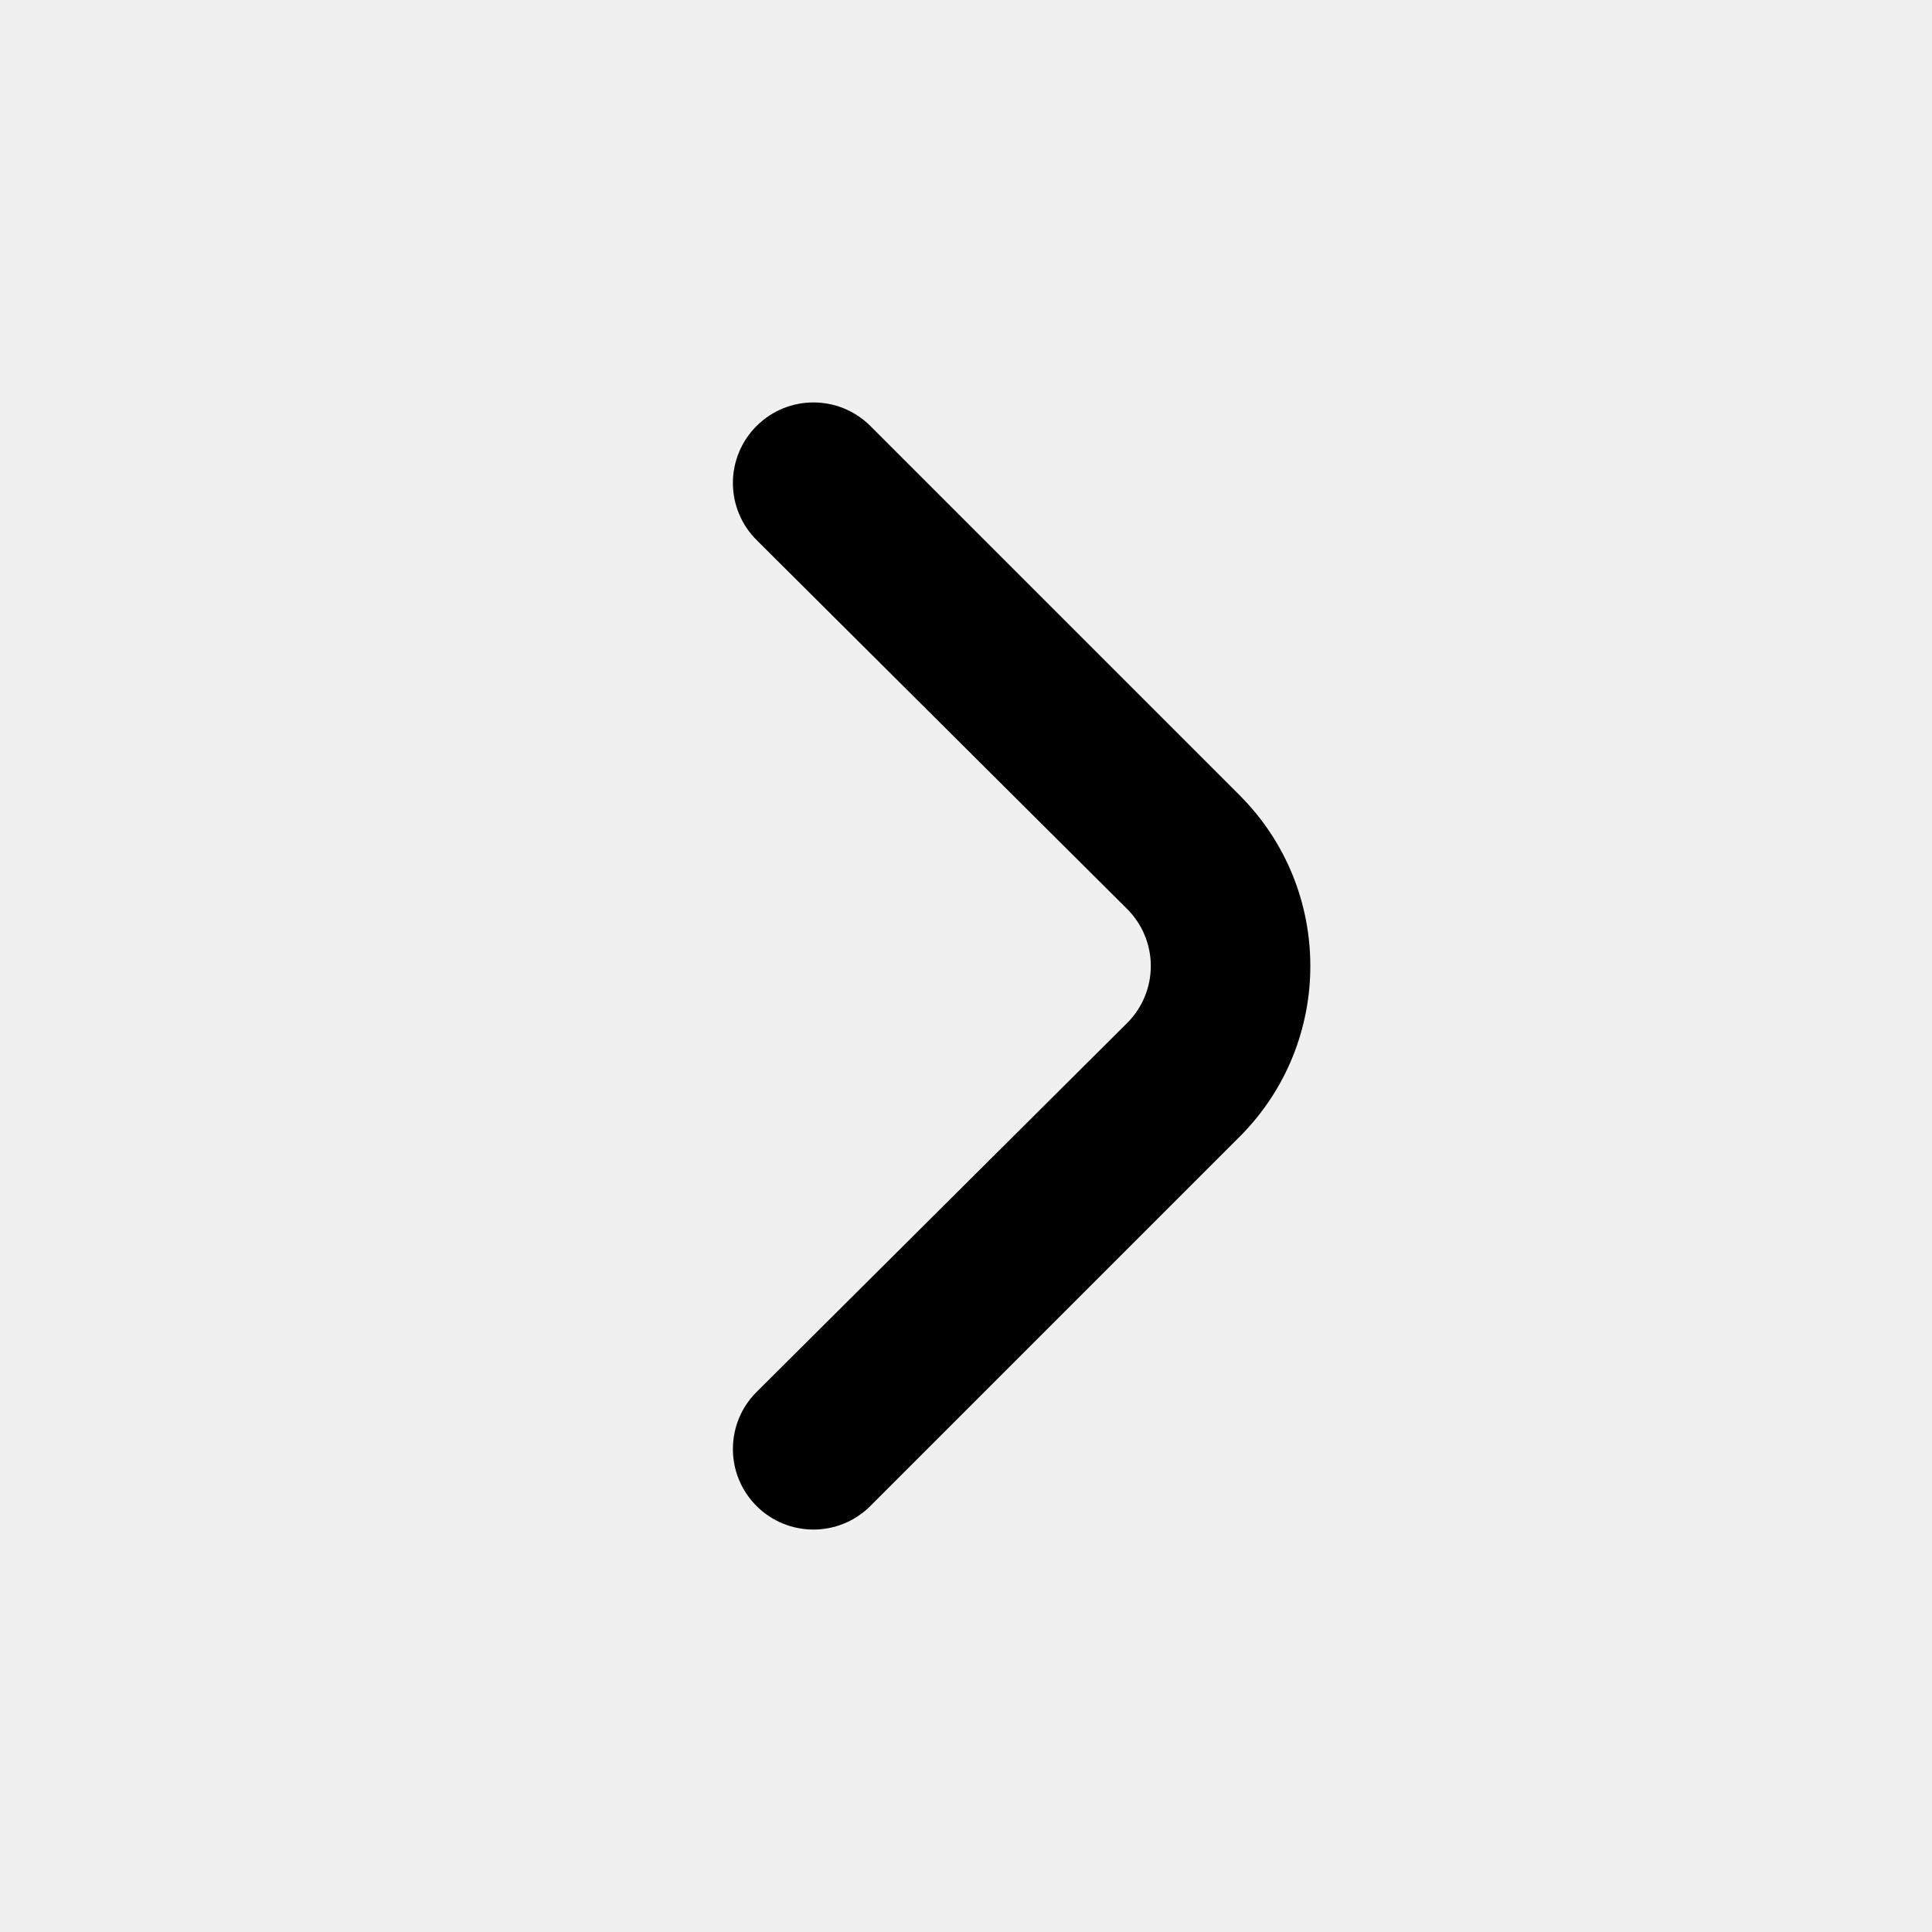
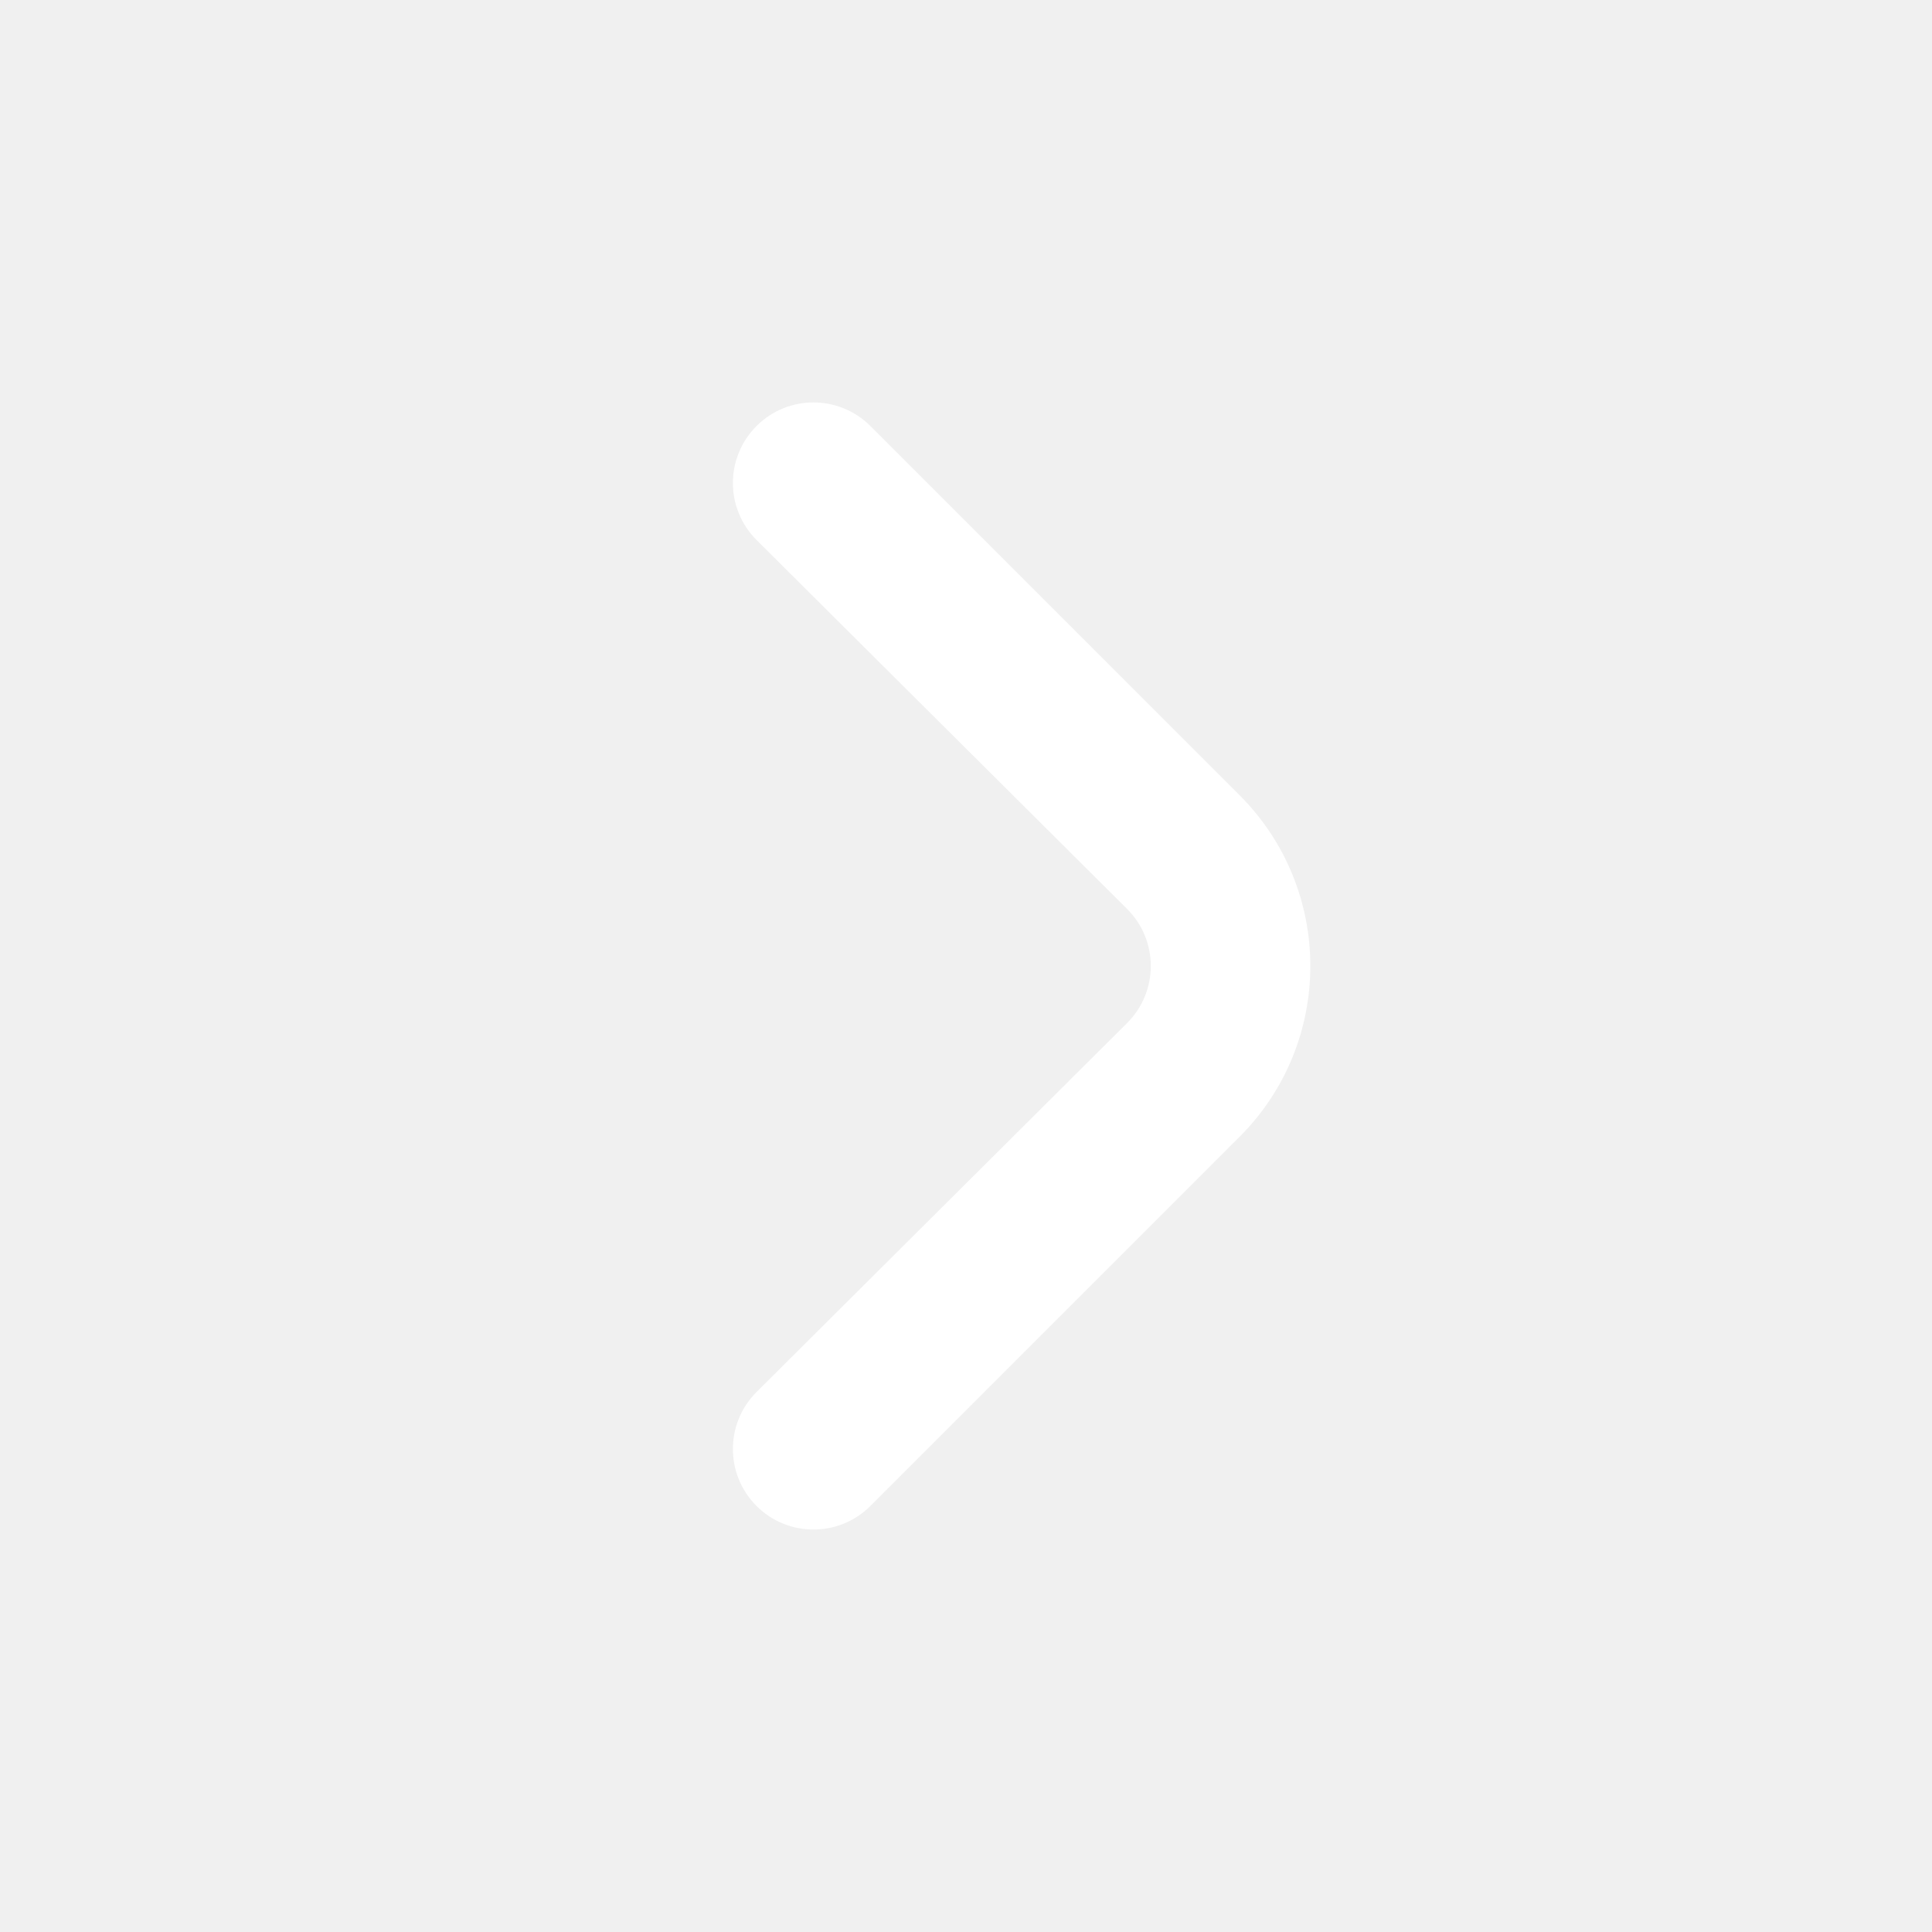
- <svg xmlns="http://www.w3.org/2000/svg" id="Outline" viewBox="0 0 24 24" width="512" height="512">
+ <svg xmlns="http://www.w3.org/2000/svg" id="Outline" viewBox="0 0 24 24" width="512" height="512" fill="#ffffff">
  <path d="M15.4,9.88,10.81,5.29a1,1,0,0,0-1.41,0,1,1,0,0,0,0,1.42L14,11.29a1,1,0,0,1,0,1.42L9.4,17.29a1,1,0,0,0,1.41,1.42l4.59-4.59A3,3,0,0,0,15.4,9.88Z" />
</svg>
